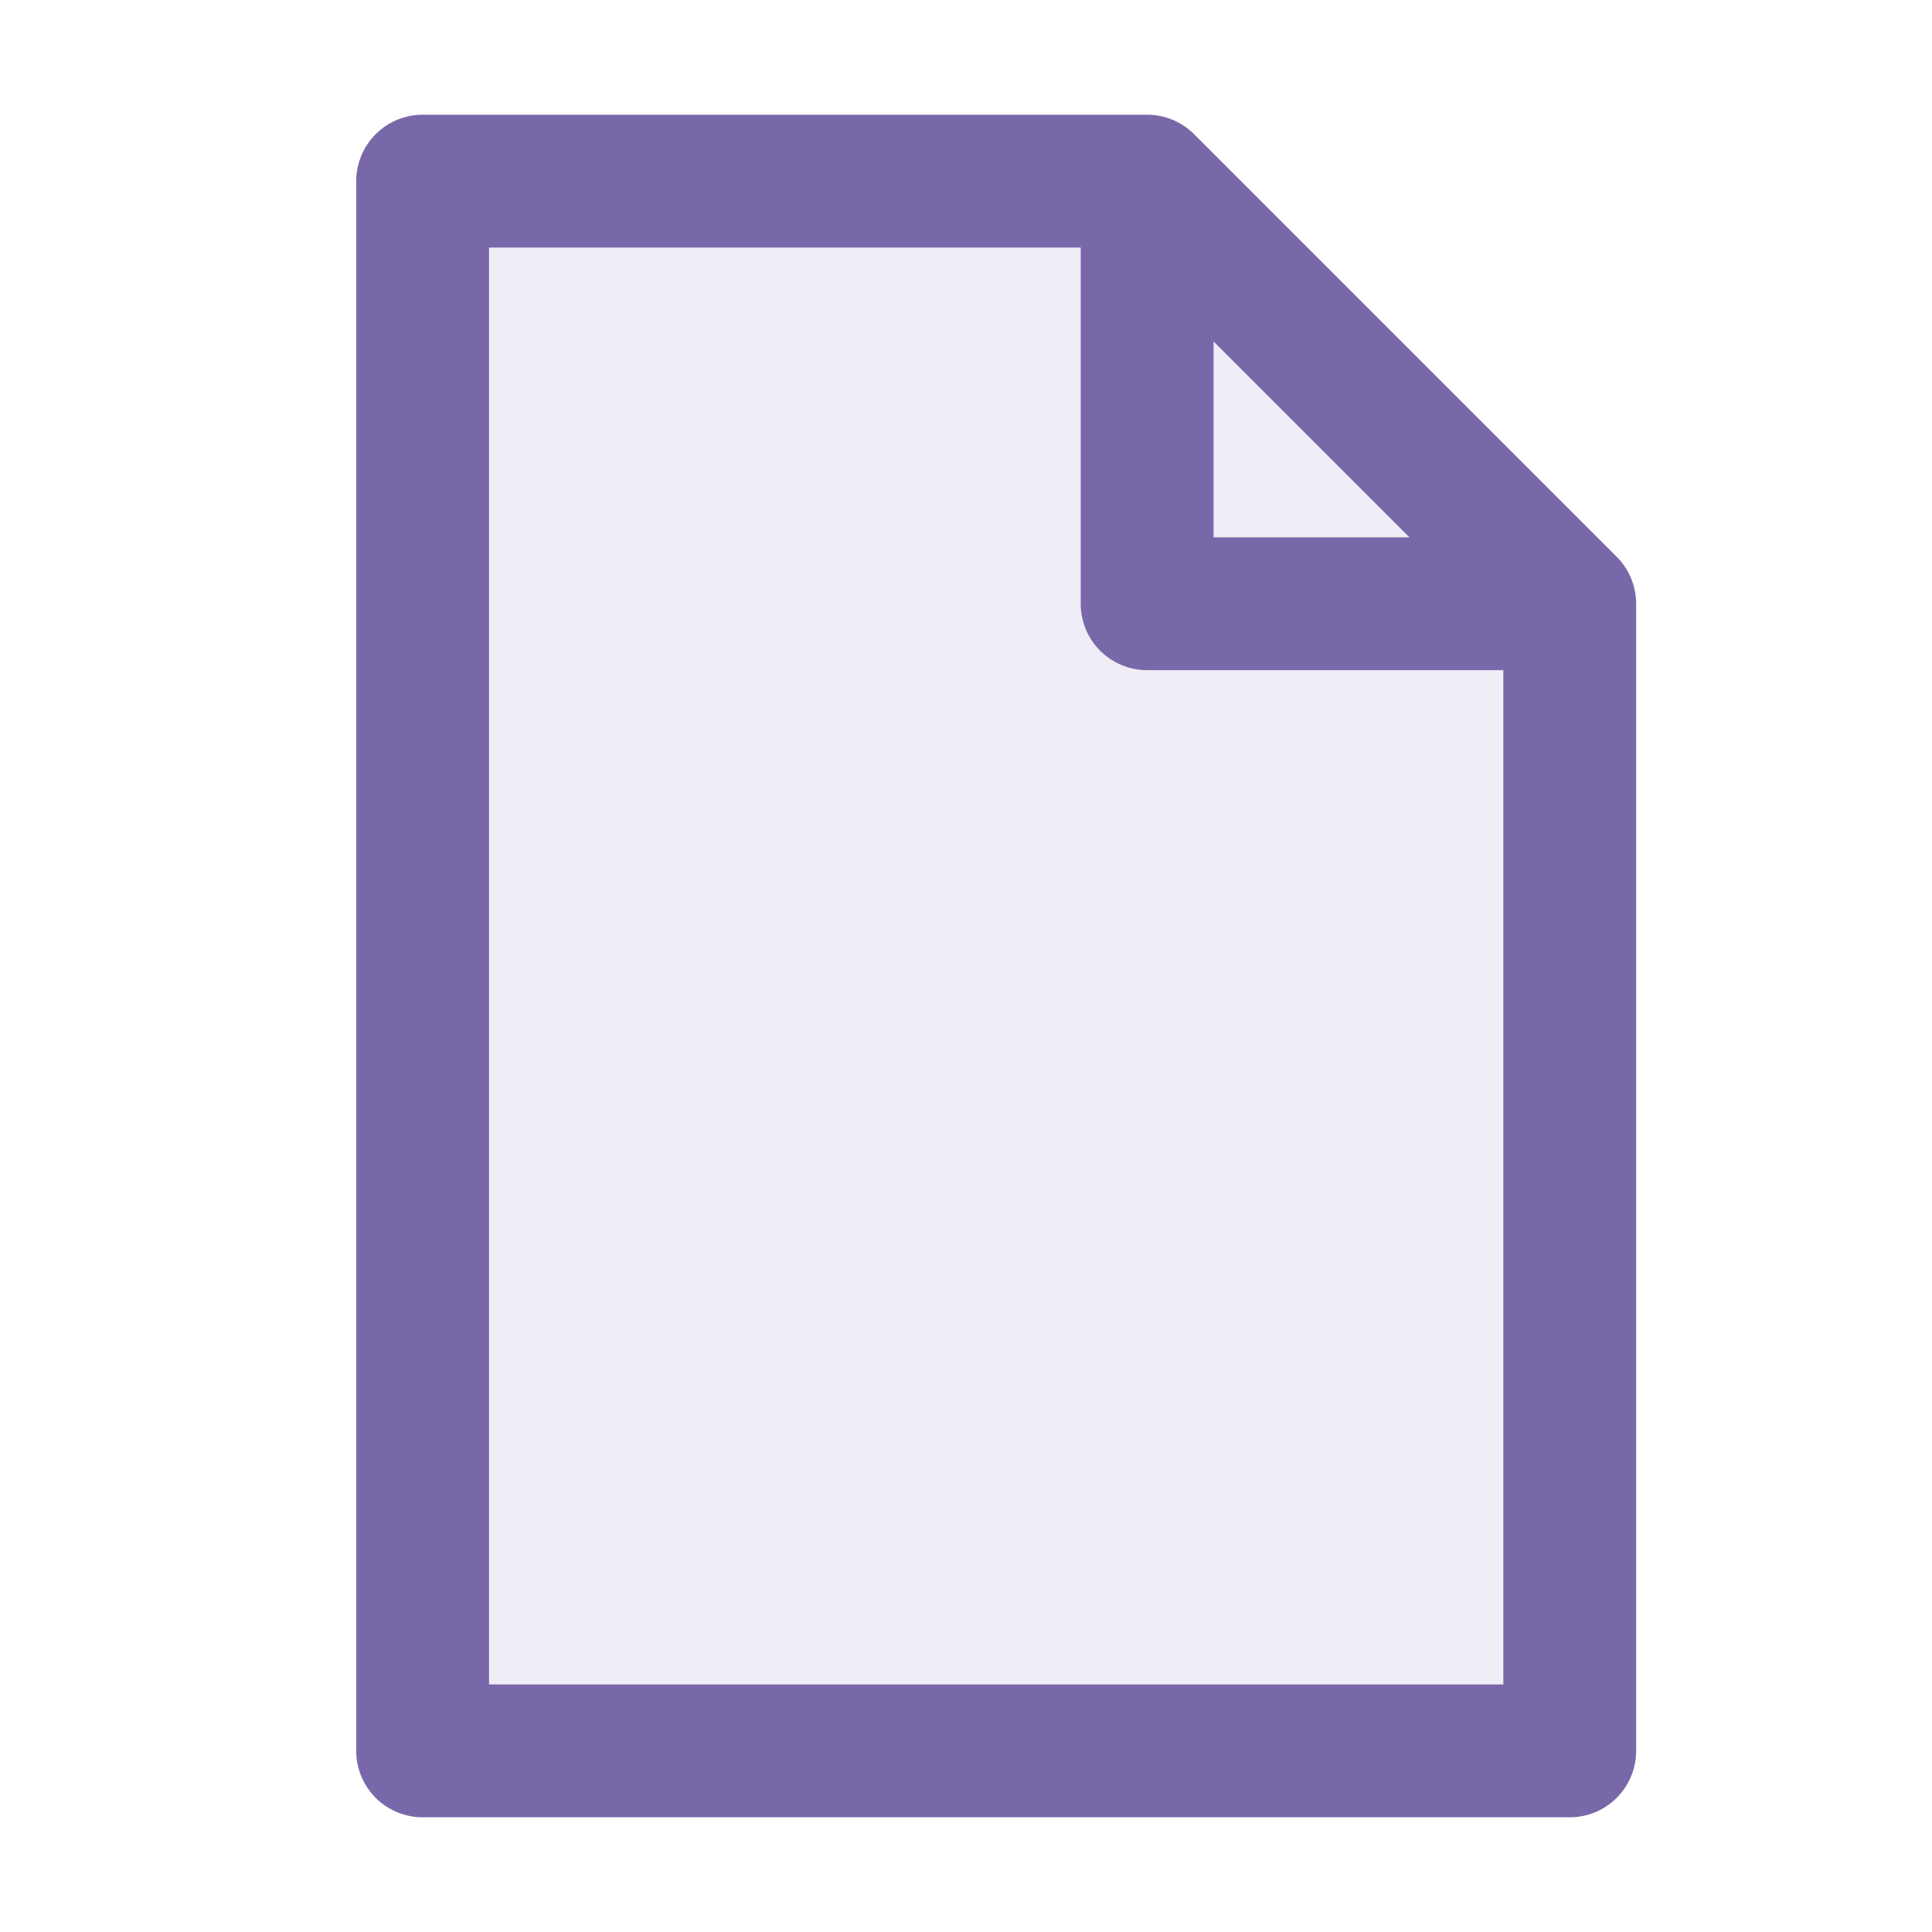
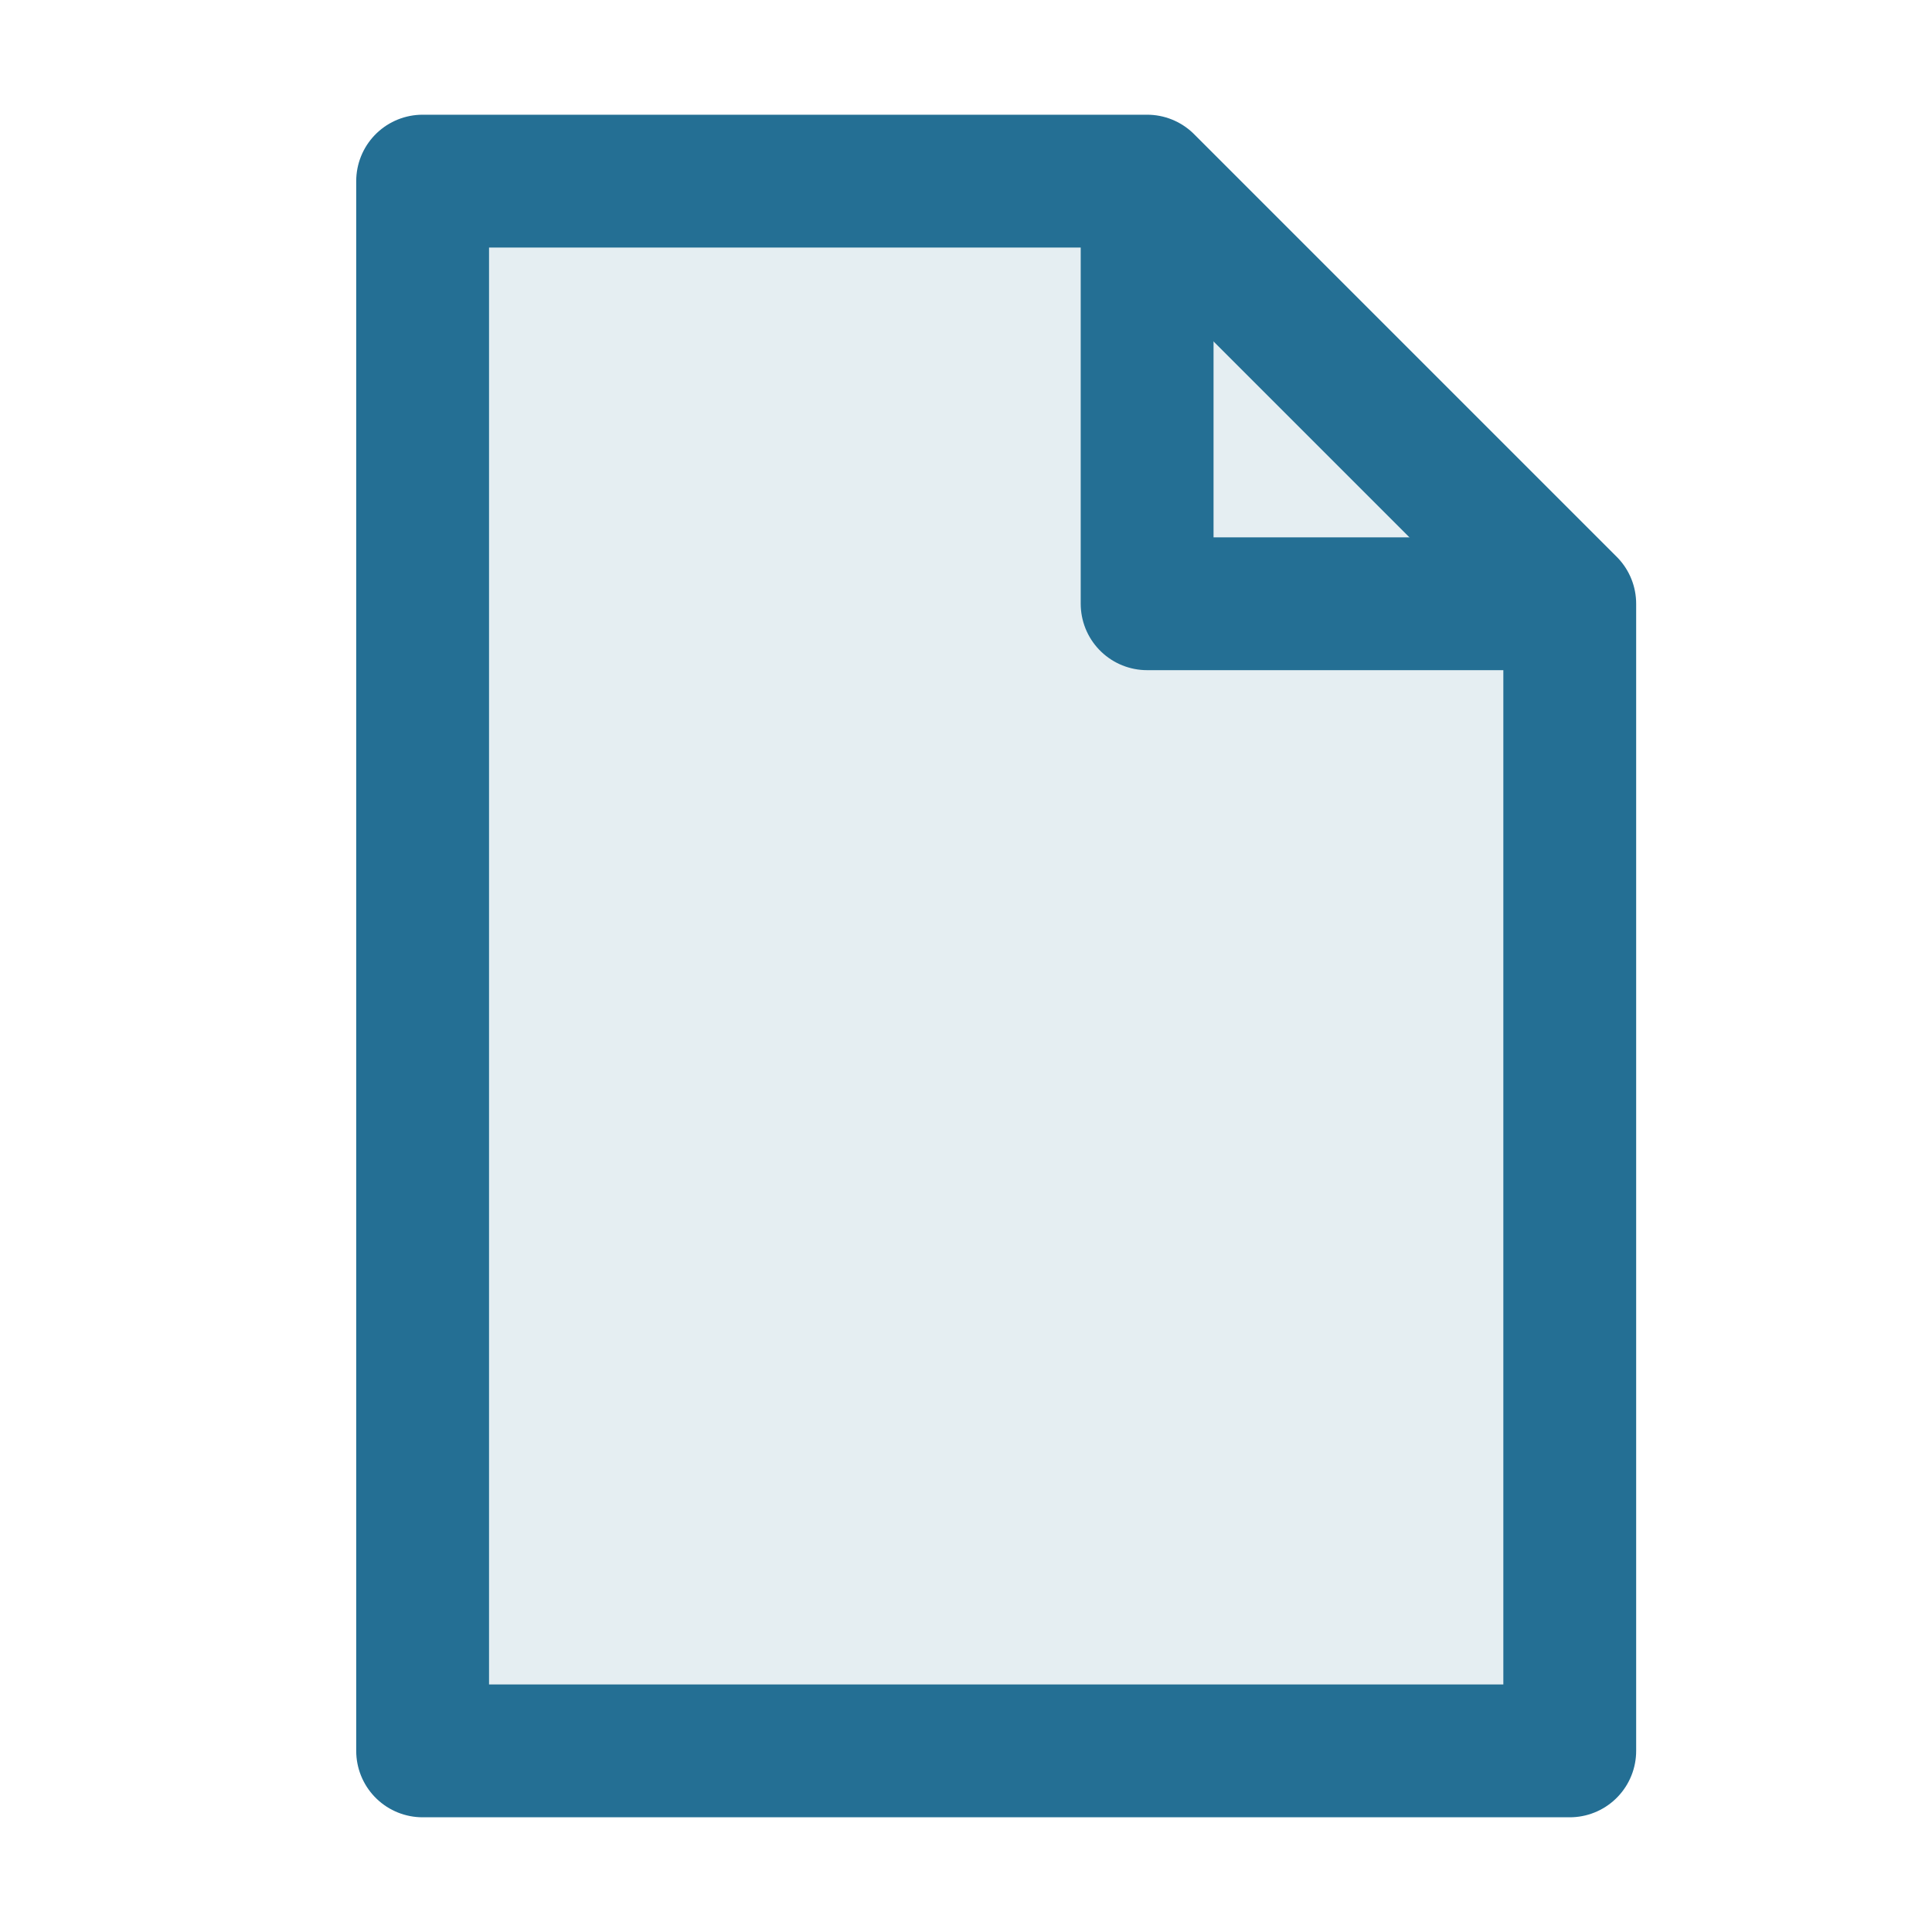
<svg xmlns="http://www.w3.org/2000/svg" viewBox="0 0 16 16">
-   <path d="M3.5 1.5h6l3.5 3.5v9.5h-9.5z" fill="#7968a9" fill-opacity=".12" stroke="#7968a9" stroke-width="1.1" stroke-linejoin="round" />
-   <path d="M9.5 1.5V5H13" fill="none" stroke="#7968a9" stroke-width="1.1" stroke-linejoin="round" />
+   <path d="M3.5 1.5h6l3.5 3.5v9.5h-9.5z" fill="#246f94" fill-opacity=".12" stroke="#246f94" stroke-width="1.1" stroke-linejoin="round" />
+   <path d="M9.5 1.5V5H13" fill="none" stroke="#246f94" stroke-width="1.1" stroke-linejoin="round" />
</svg>
